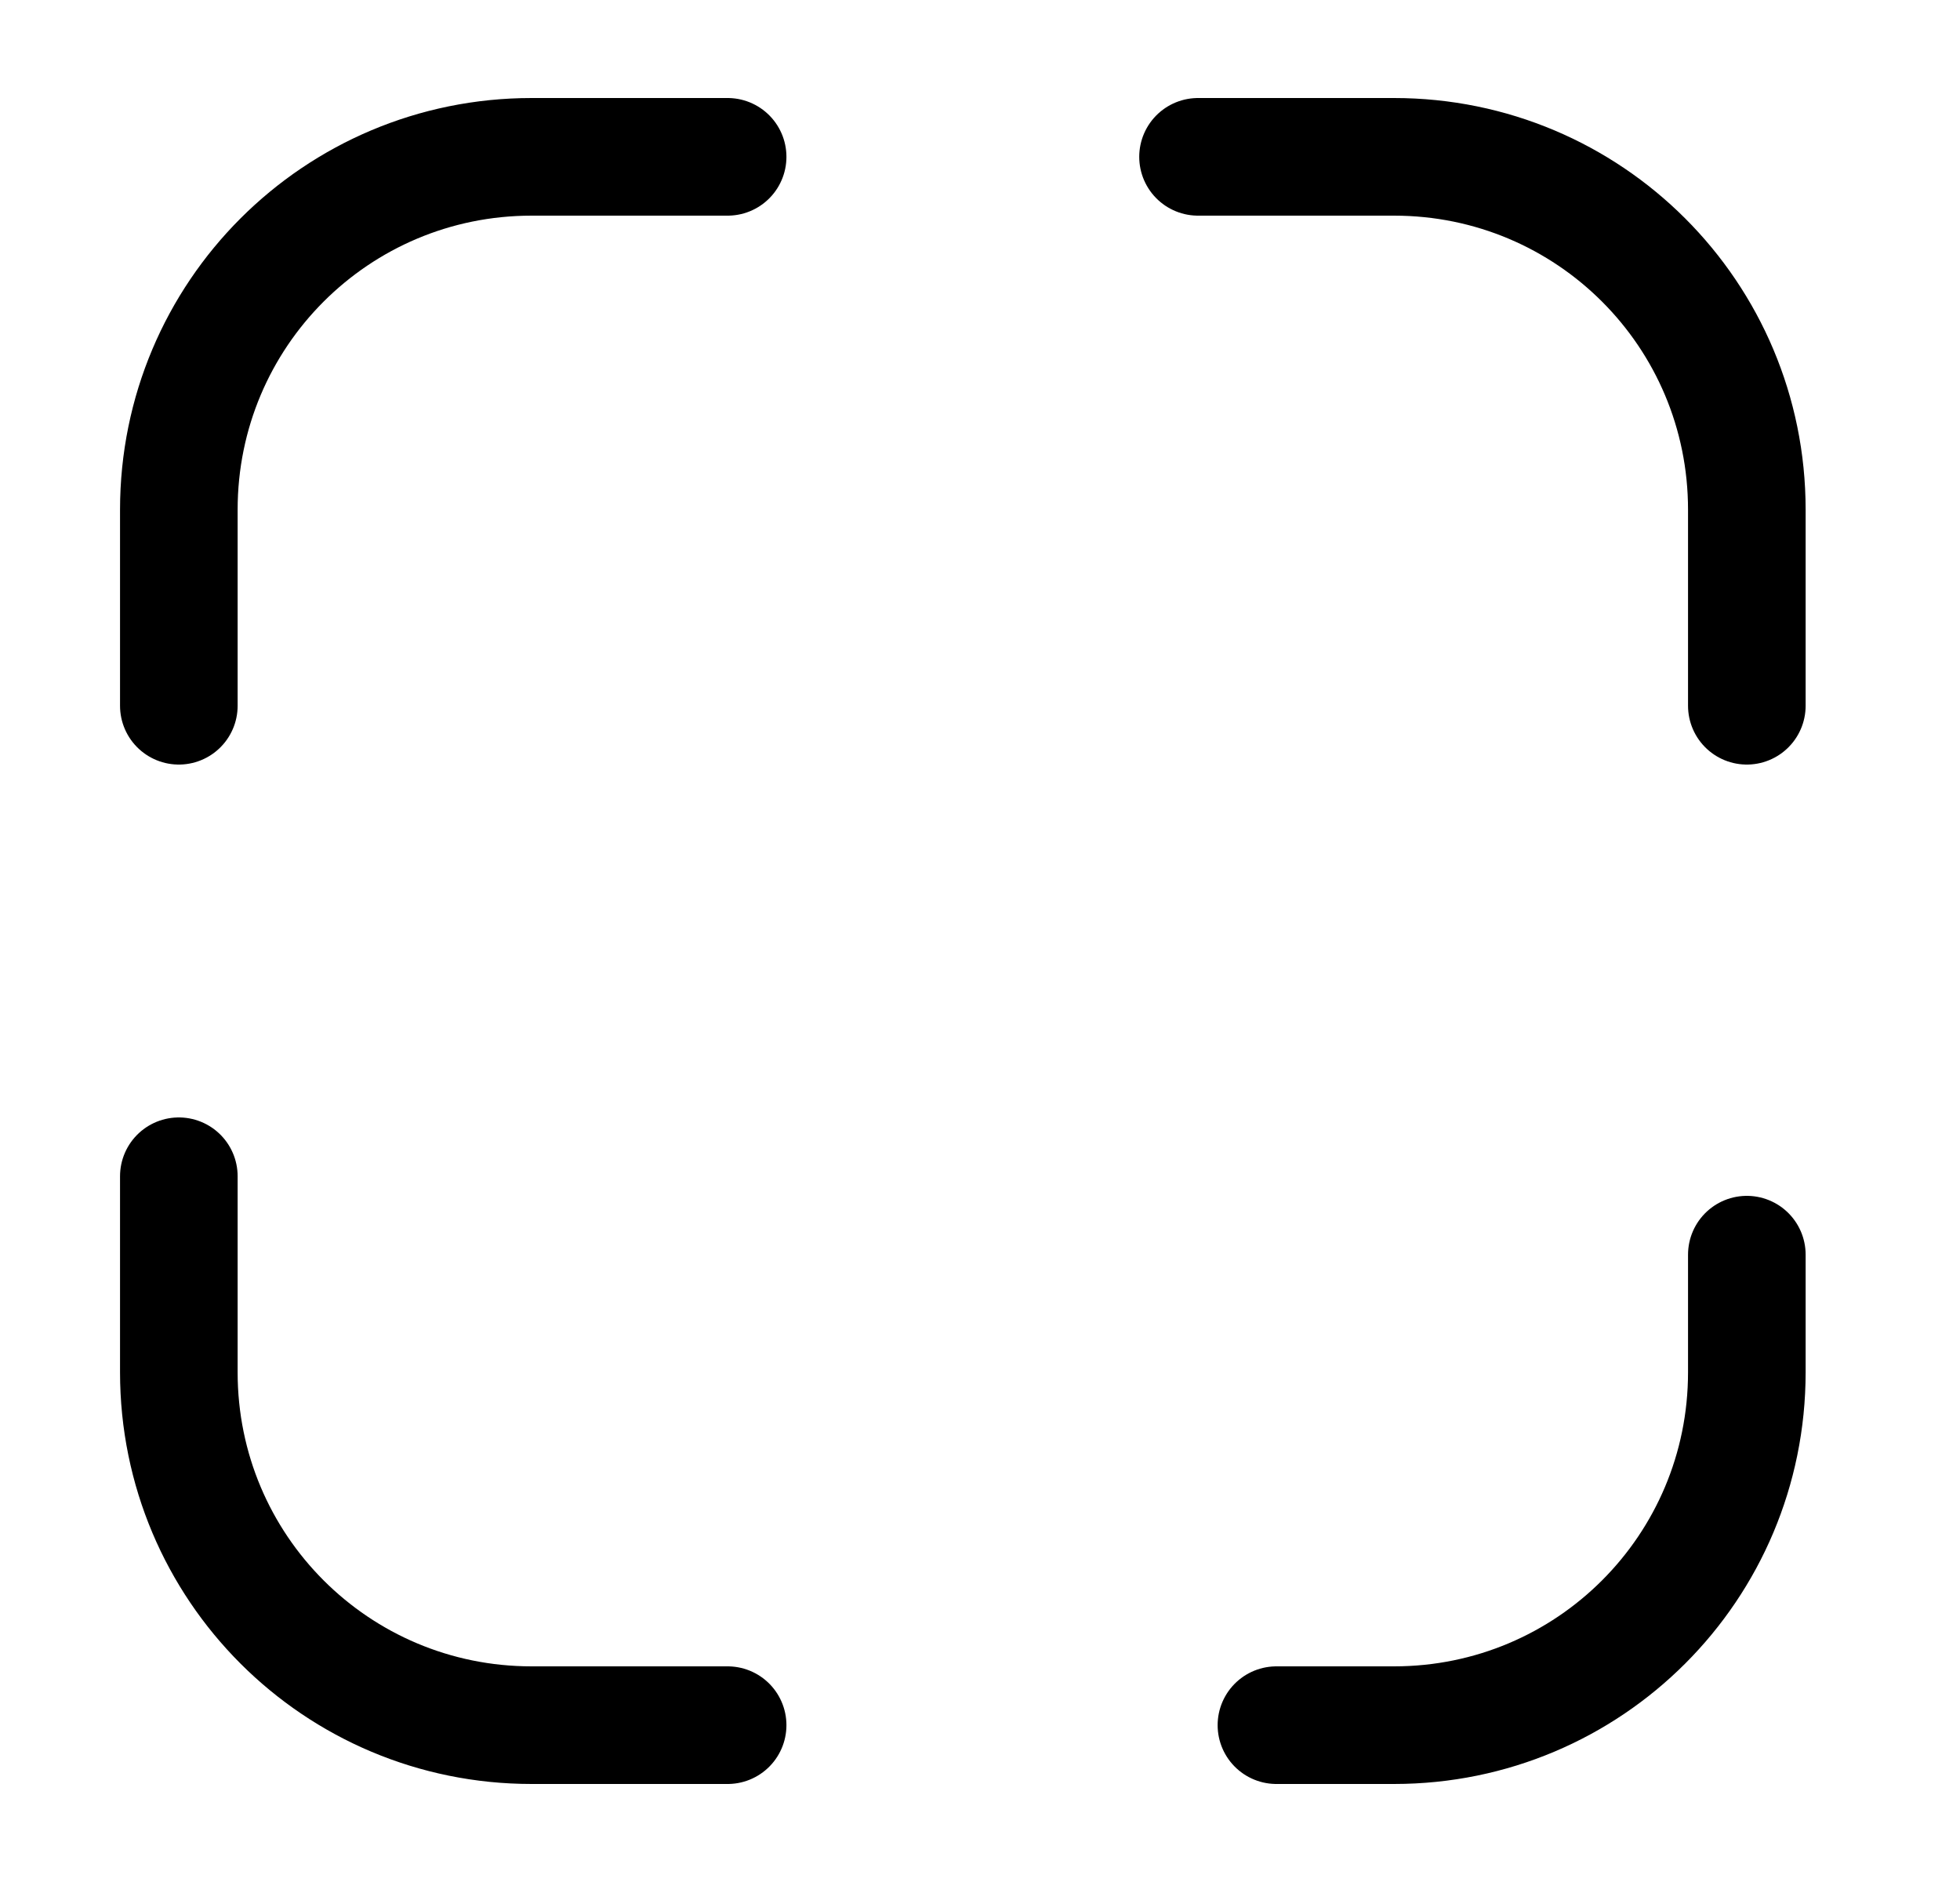
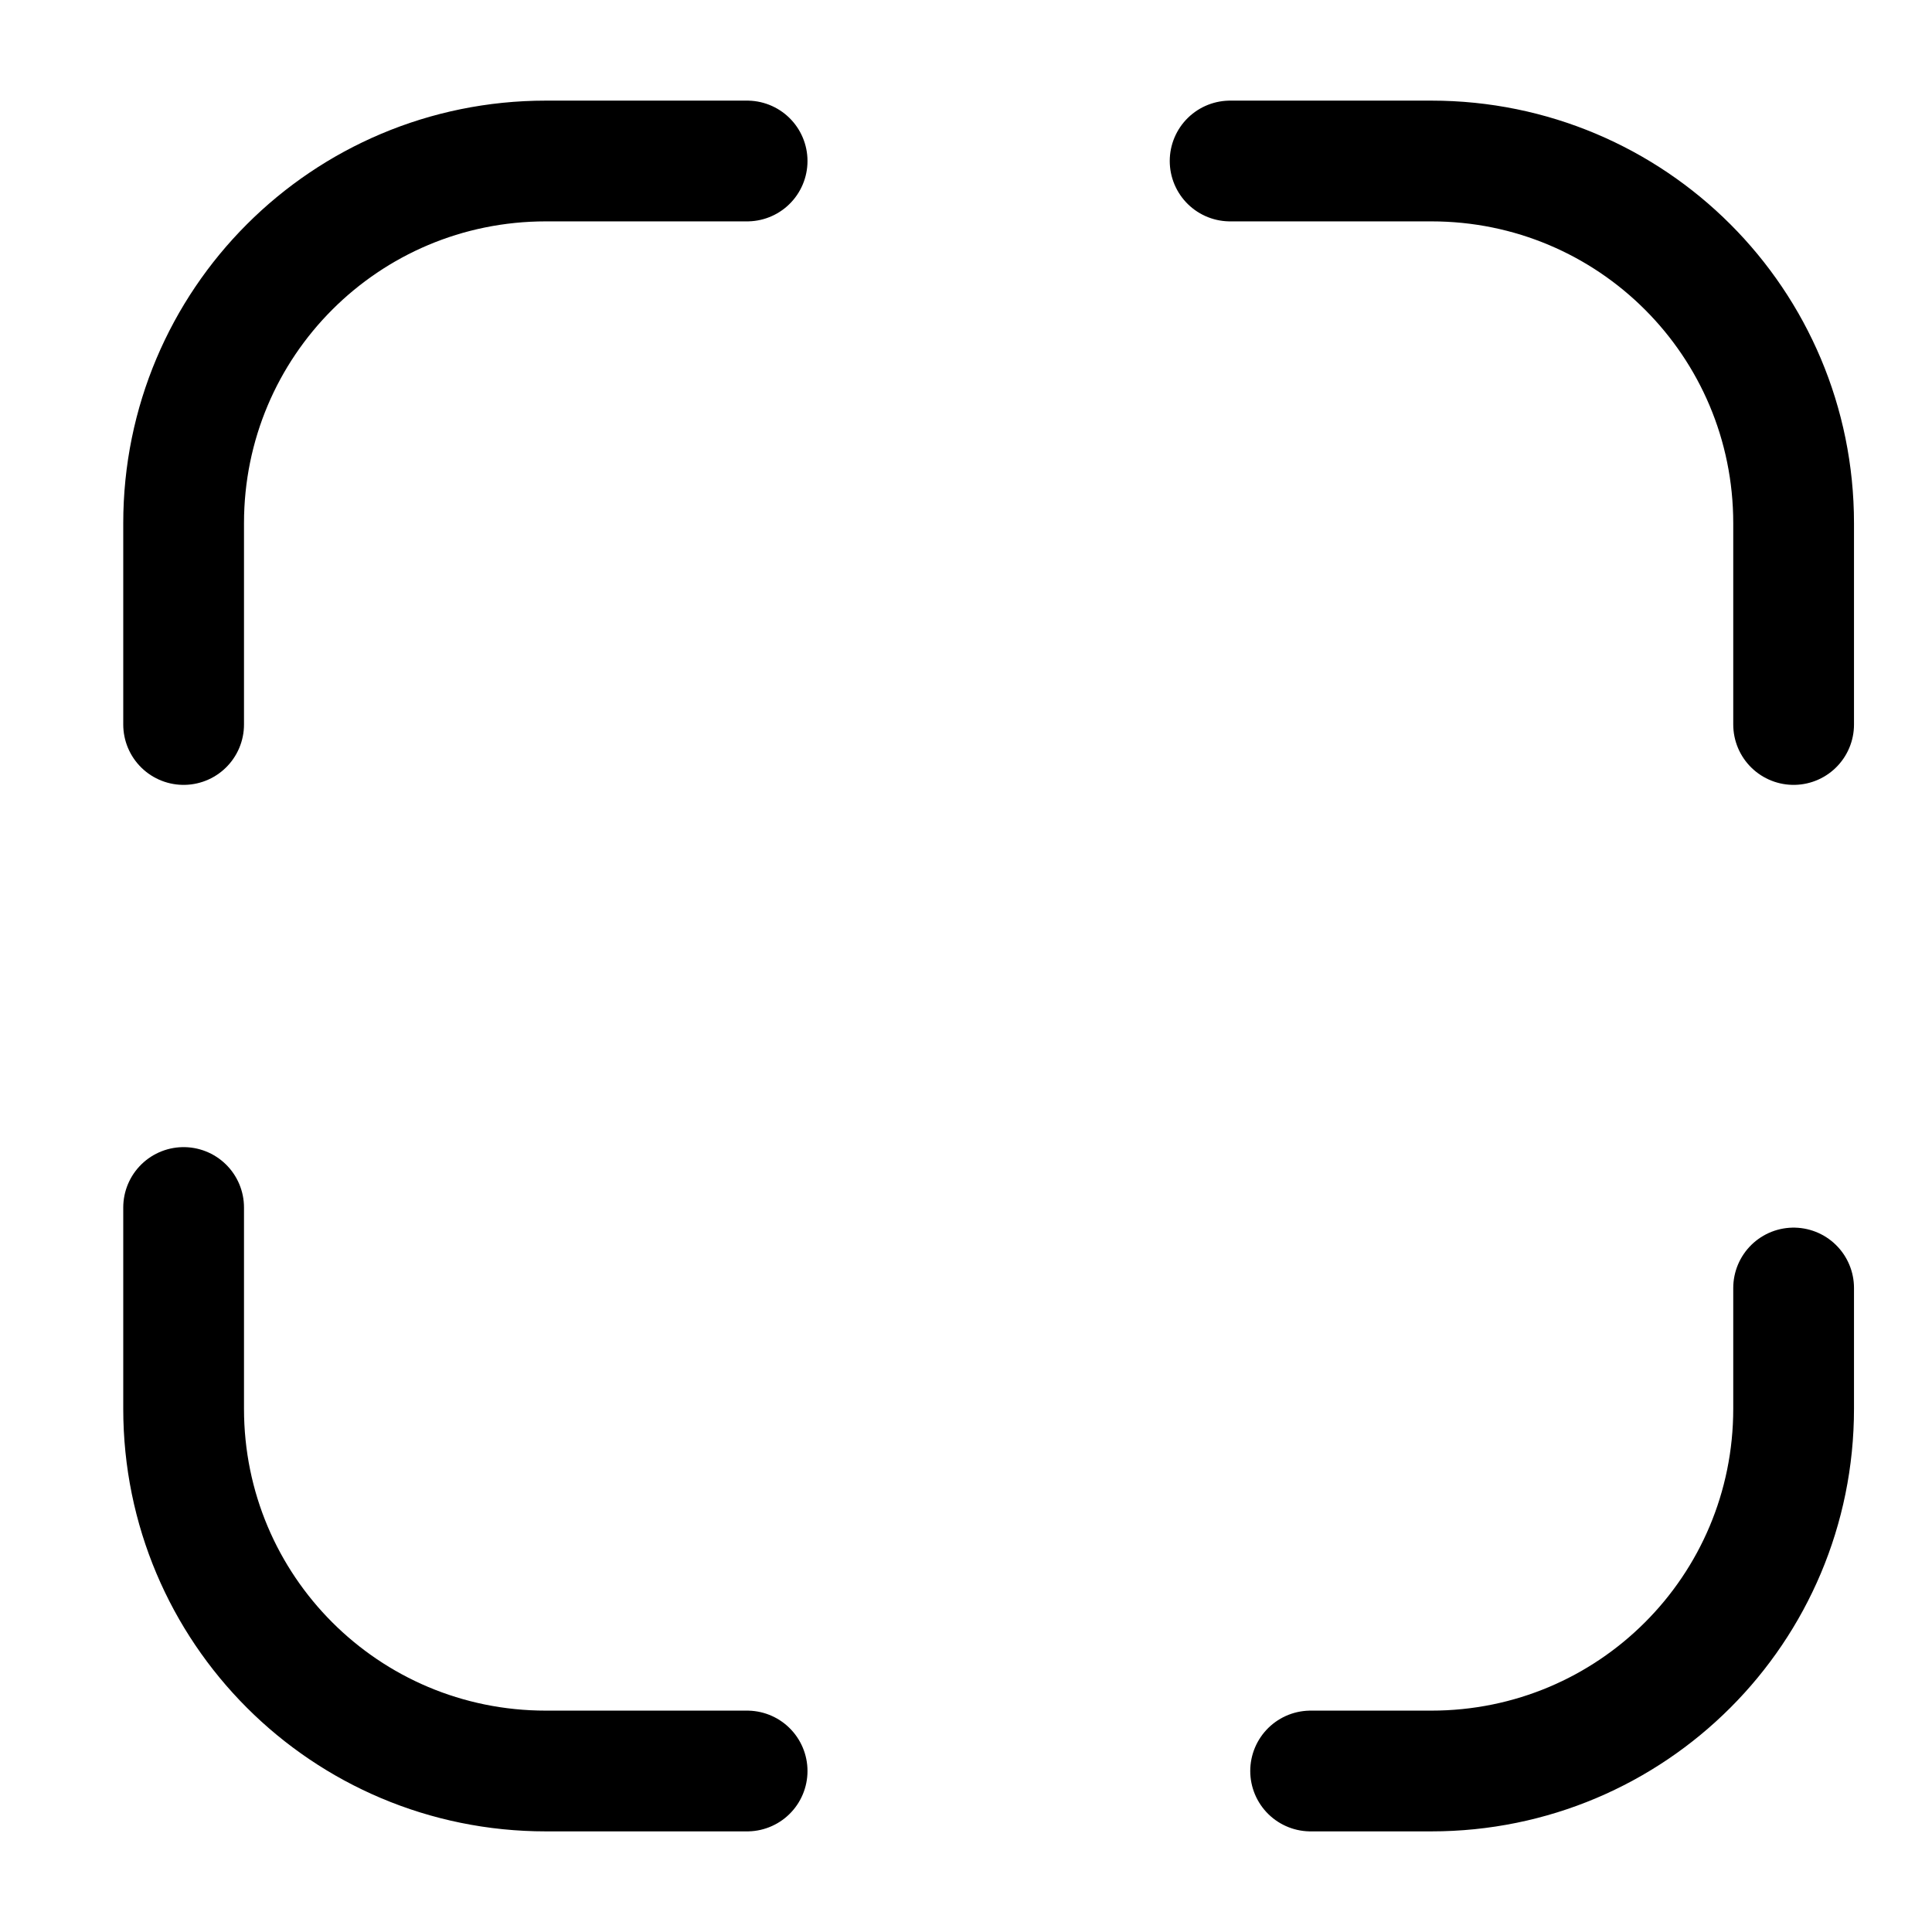
- <svg xmlns="http://www.w3.org/2000/svg" width="25" height="24" viewBox="0 0 25 24" fill="none">
+ <svg xmlns="http://www.w3.org/2000/svg" width="24" height="24" viewBox="0 0 24 24" fill="none">
  <path d="M2.281 9V6.5C2.281 4.01 4.291 2 6.781 2H9.281M15.281 2H17.781C20.271 2 22.281 4.01 22.281 6.5V9M22.281 16V17.5C22.281 19.99 20.271 22 17.781 22H16.281M9.281 22H6.781C4.291 22 2.281 19.99 2.281 17.5V15" stroke="currentColor" stroke-width="1.5" stroke-linecap="round" stroke-linejoin="round" />
</svg>
